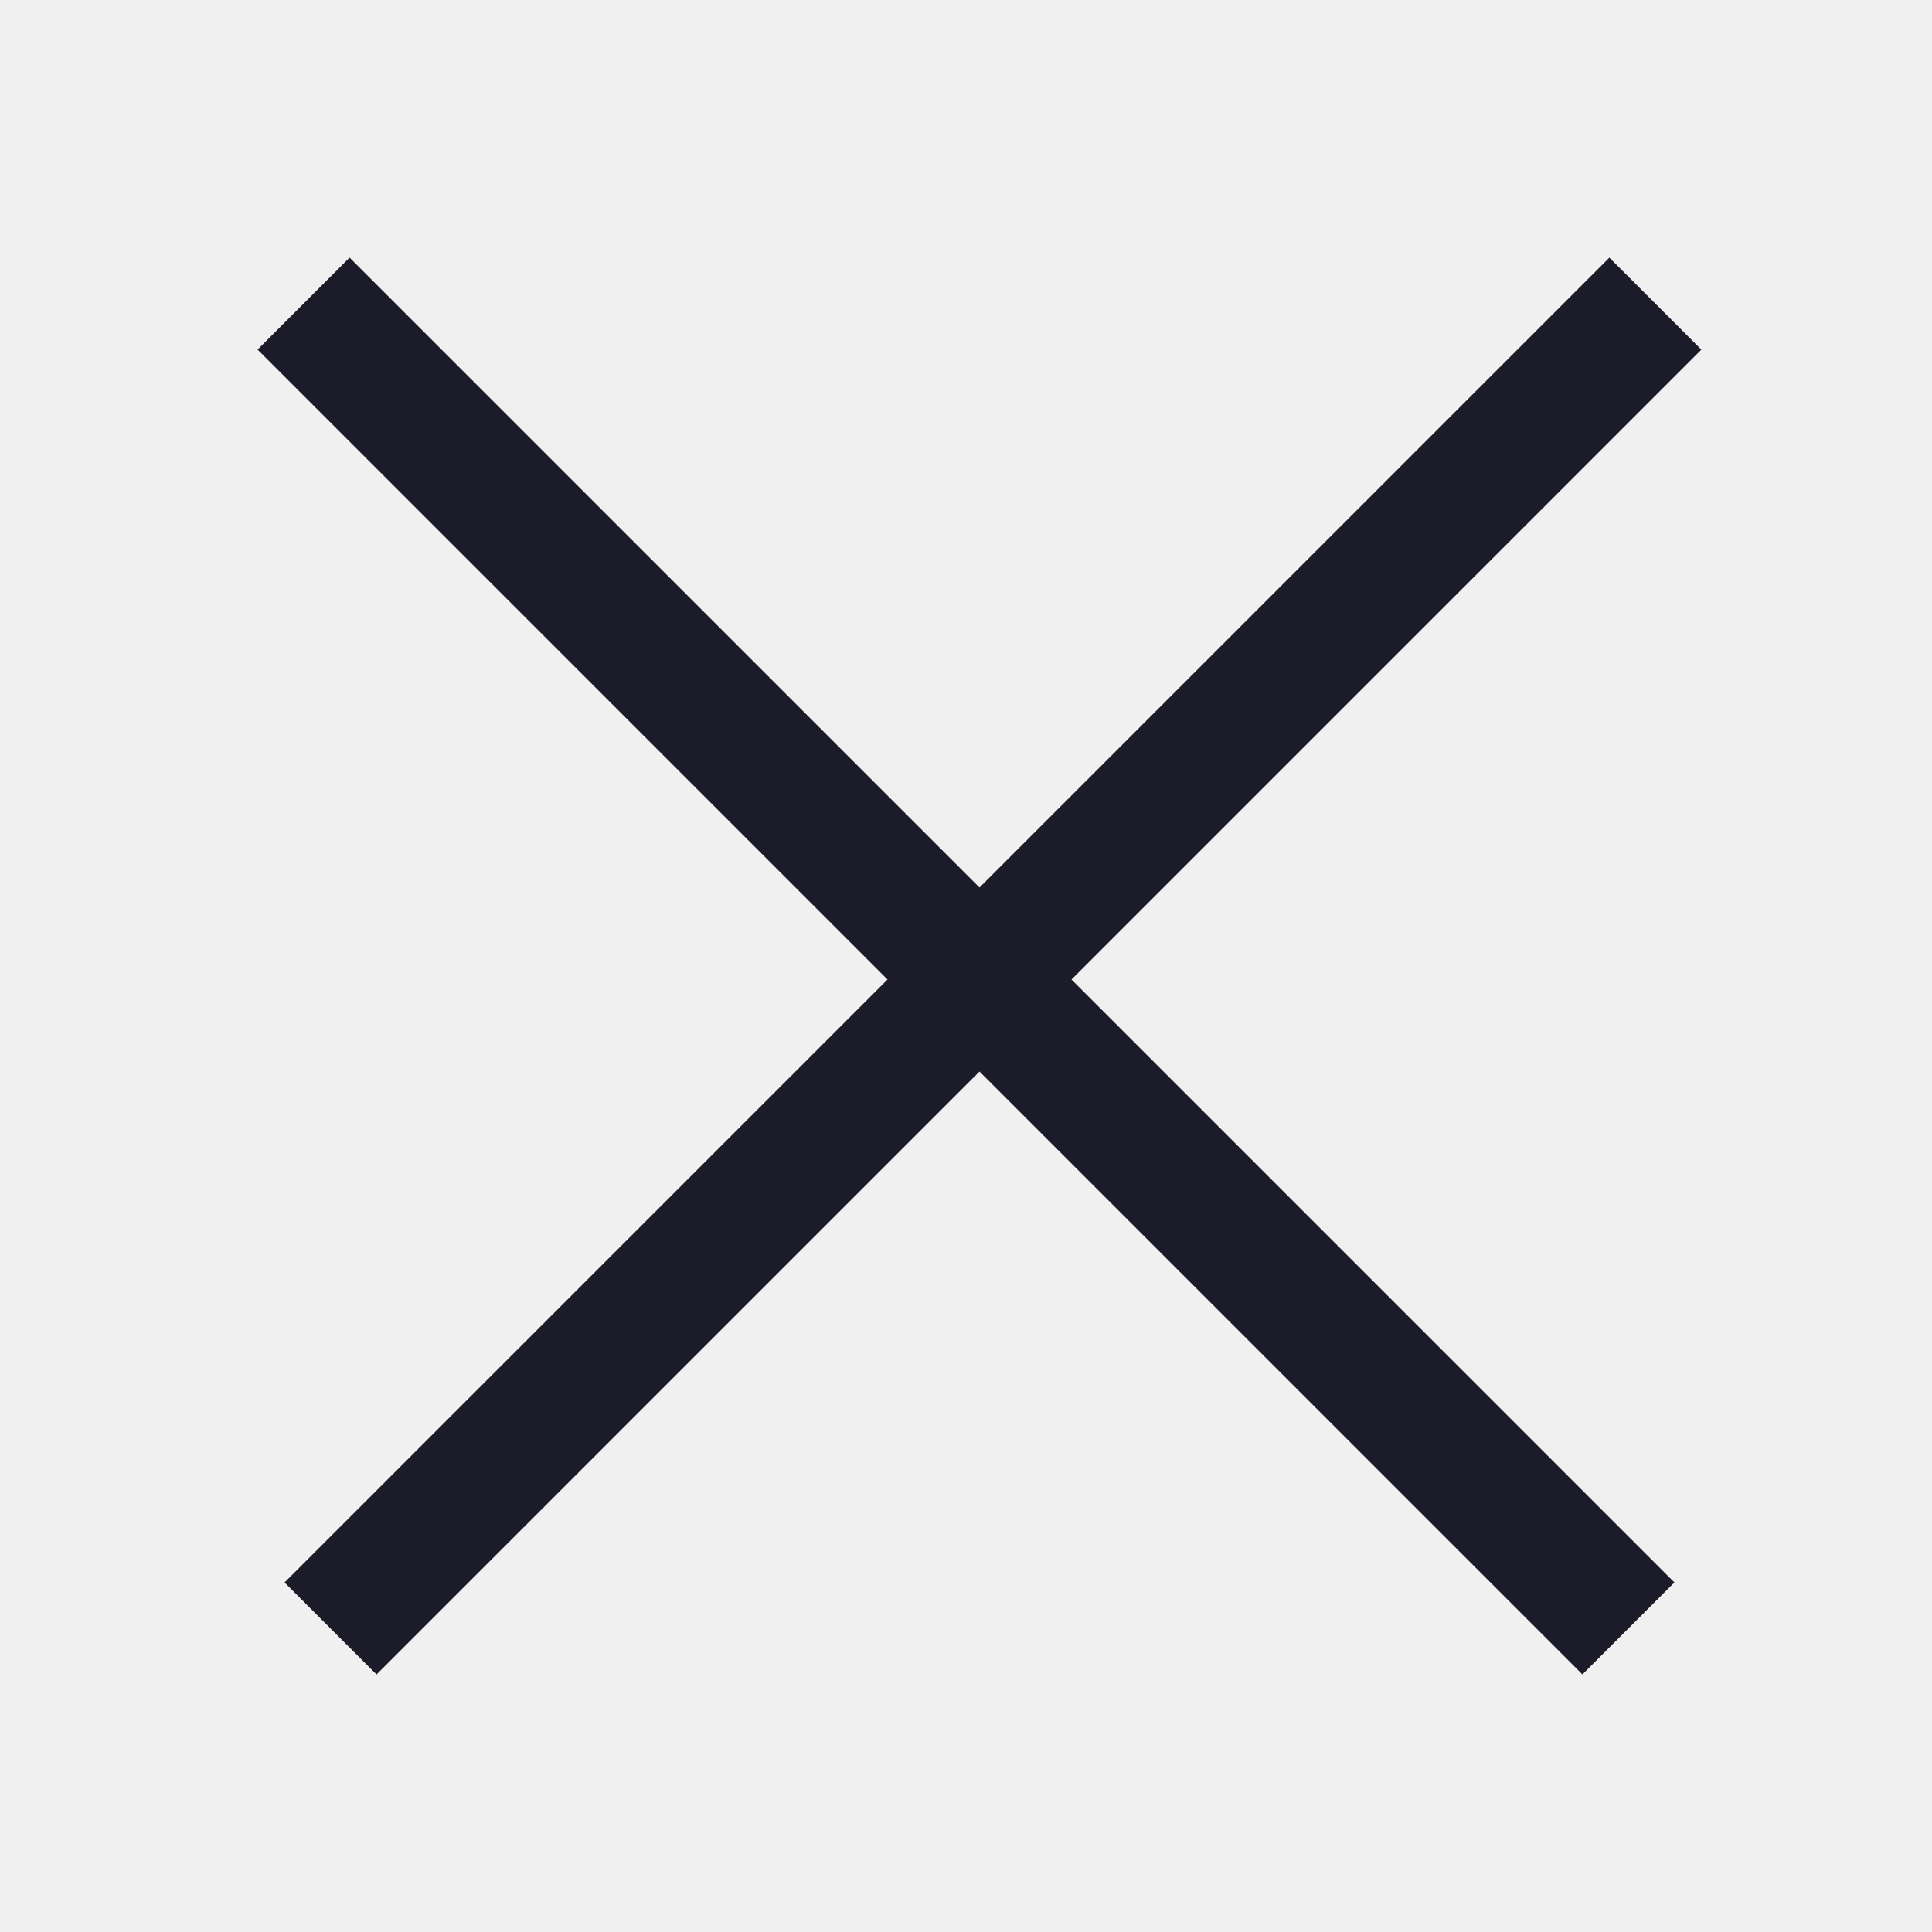
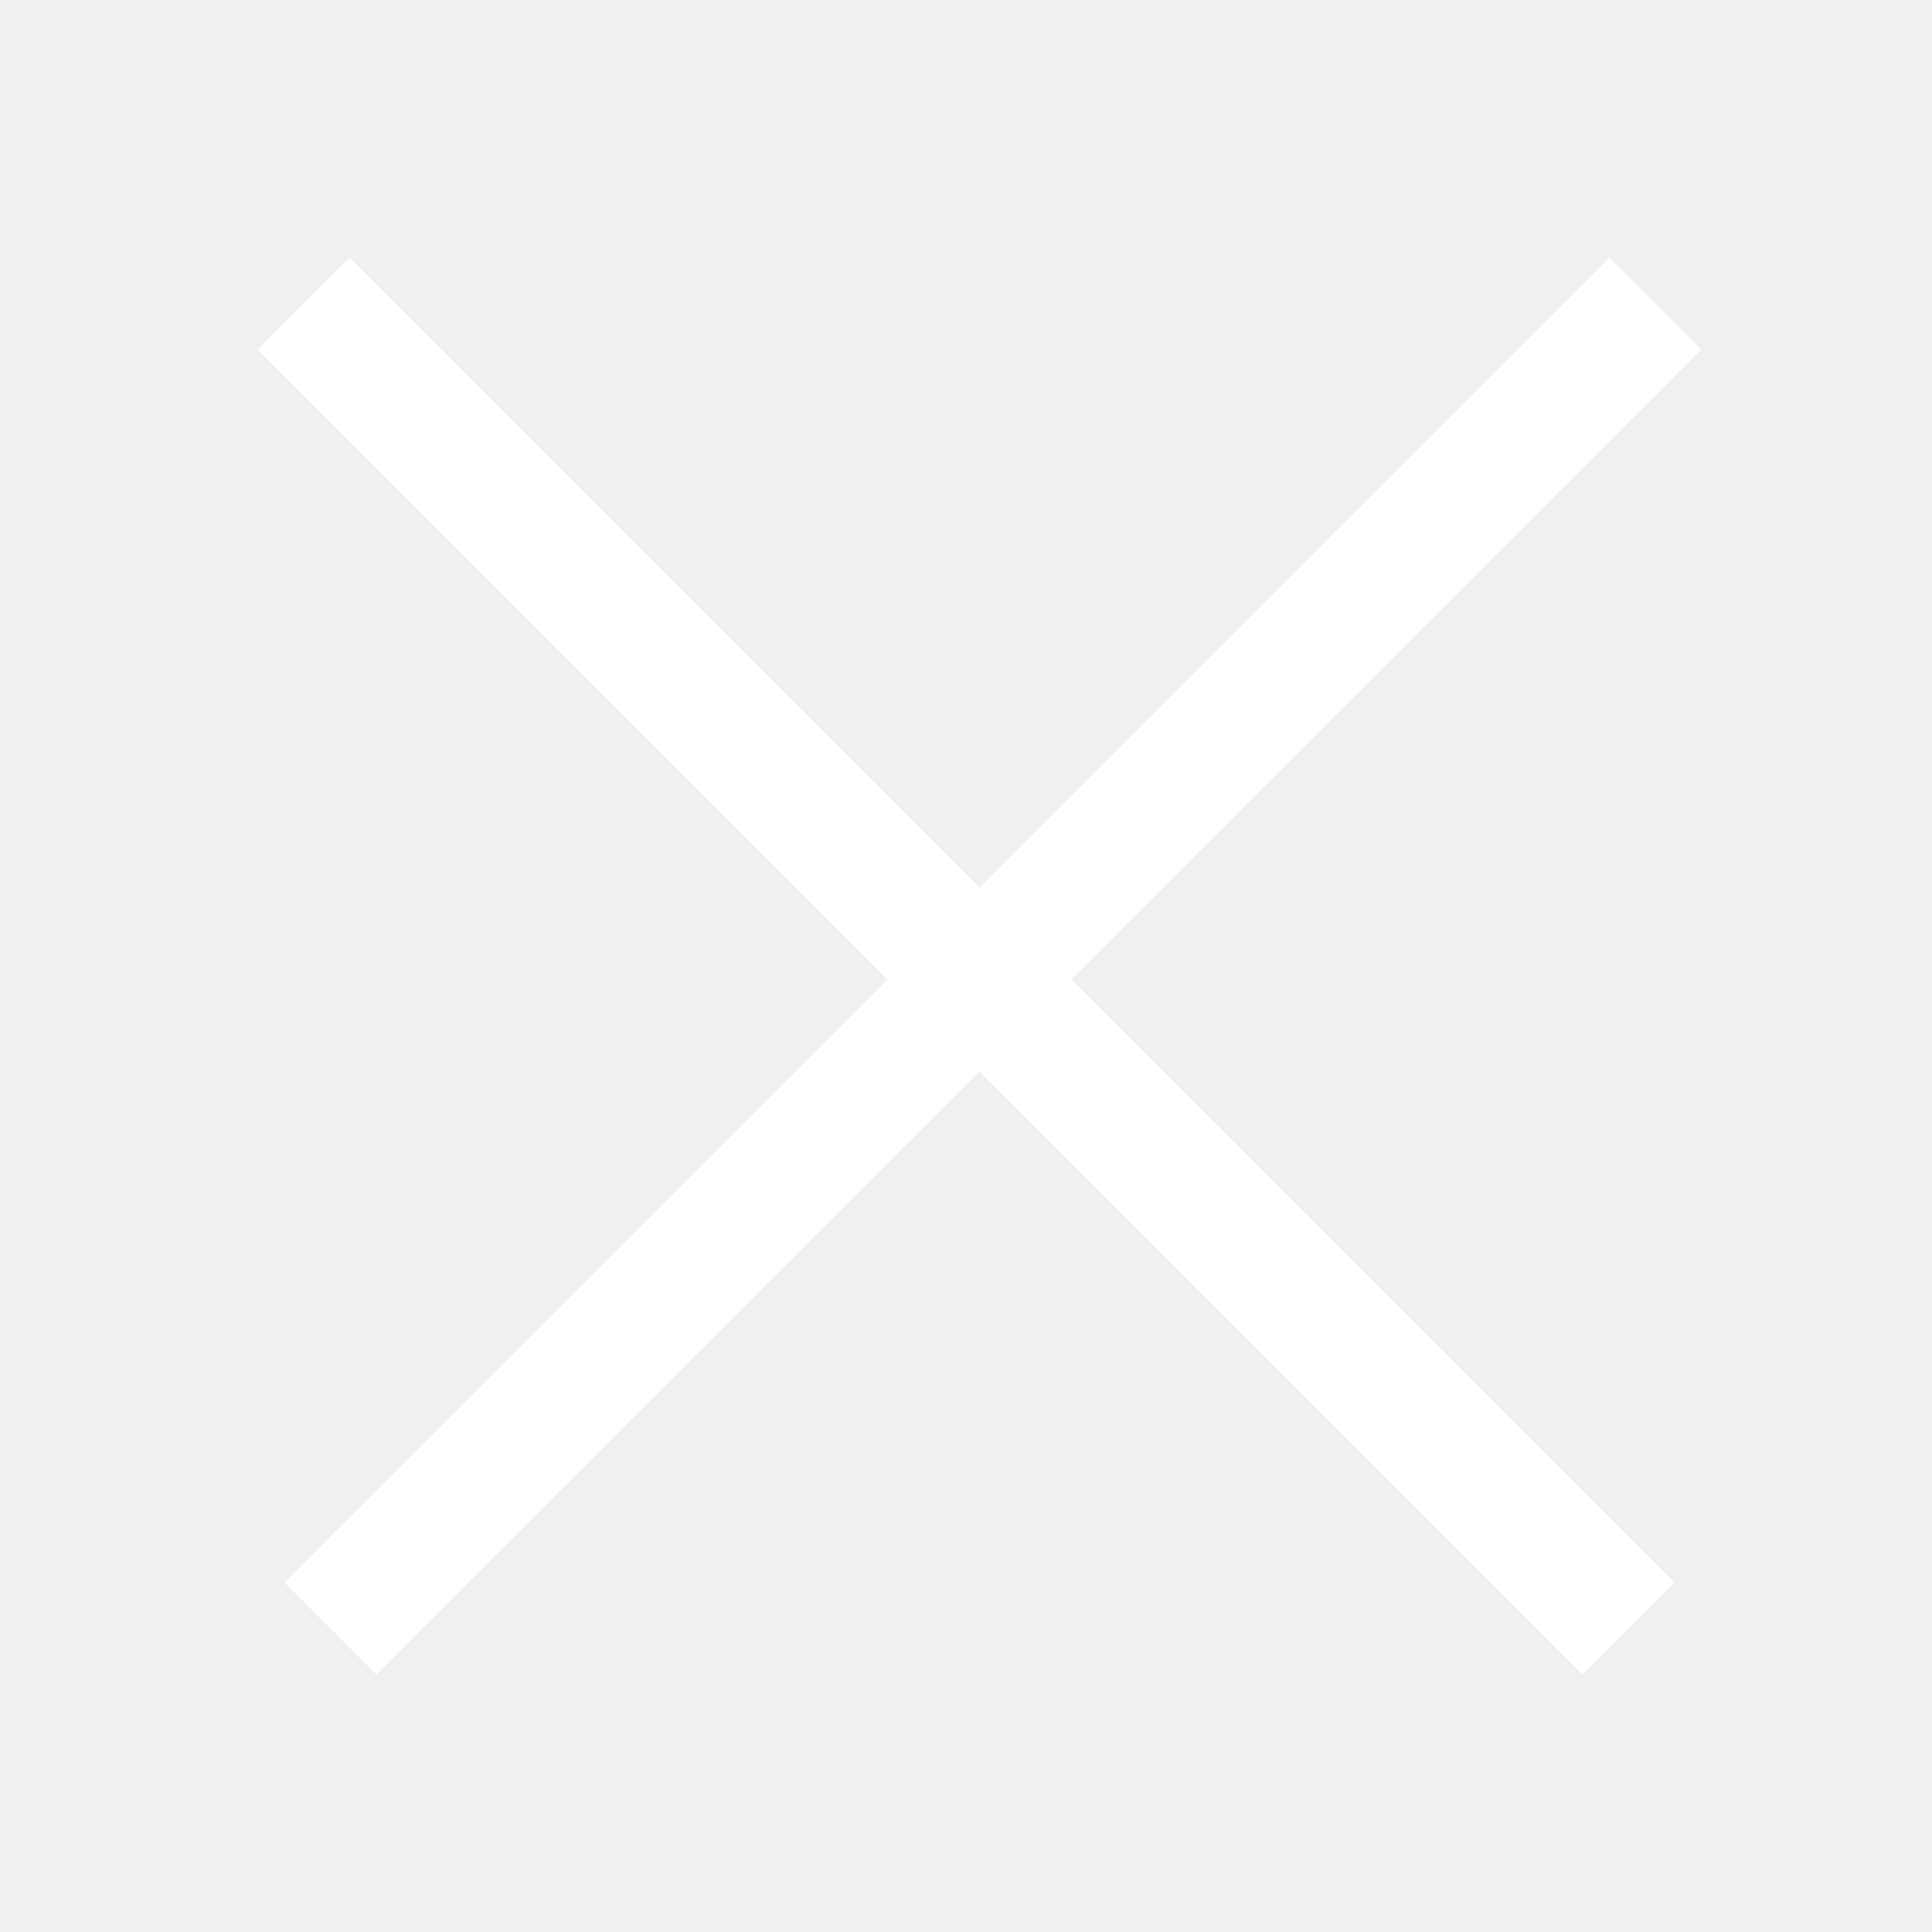
<svg xmlns="http://www.w3.org/2000/svg" width="30" height="30" viewBox="0 0 30 30" fill="none">
-   <rect x="4.418" y="24.572" width="29.093" height="2.02" transform="rotate(-45 4.41846 24.5718)" fill="#1C1B29" />
-   <rect x="5.428" y="4" width="29.093" height="2.02" transform="rotate(45 5.42822 4)" fill="#1C1B29" />
+   <rect x="4.418" y="24.572" width="29.093" height="2.02" transform="rotate(-45 4.41846 24.5718)" fill="#fff" />
+   <rect x="5.428" y="4" width="29.093" height="2.02" transform="rotate(45 5.42822 4)" fill="#fff" />
</svg>
